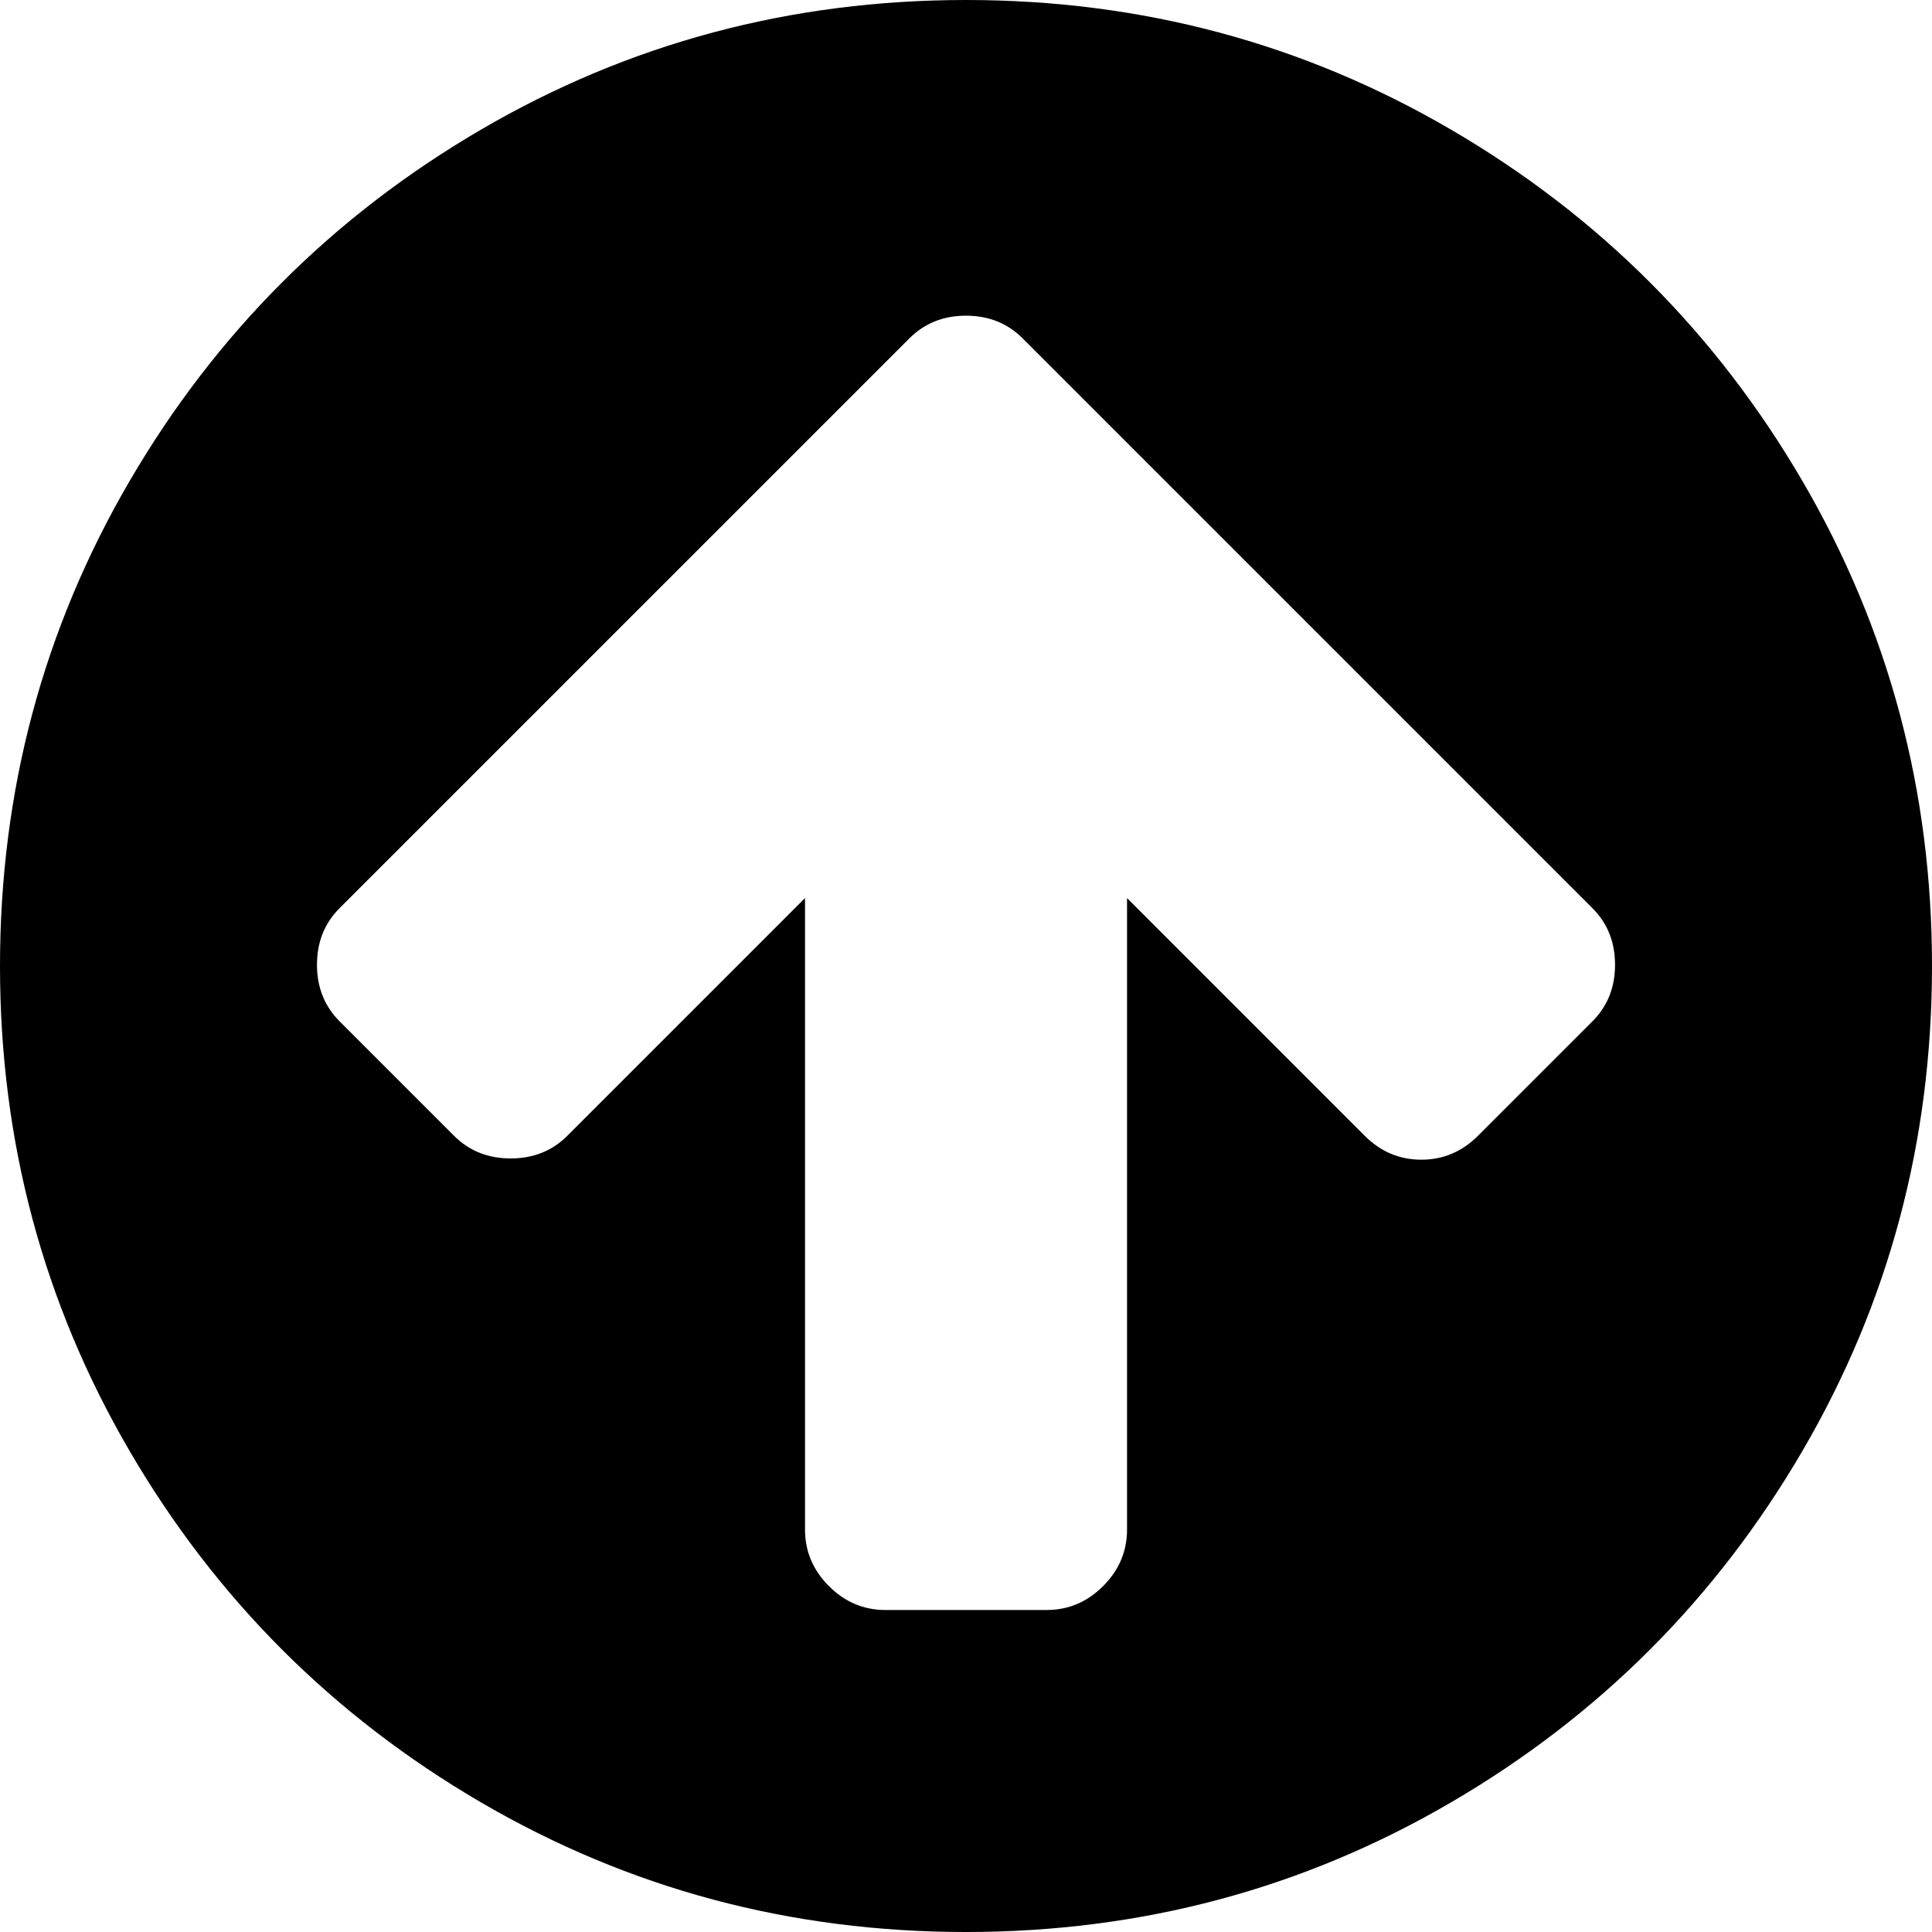
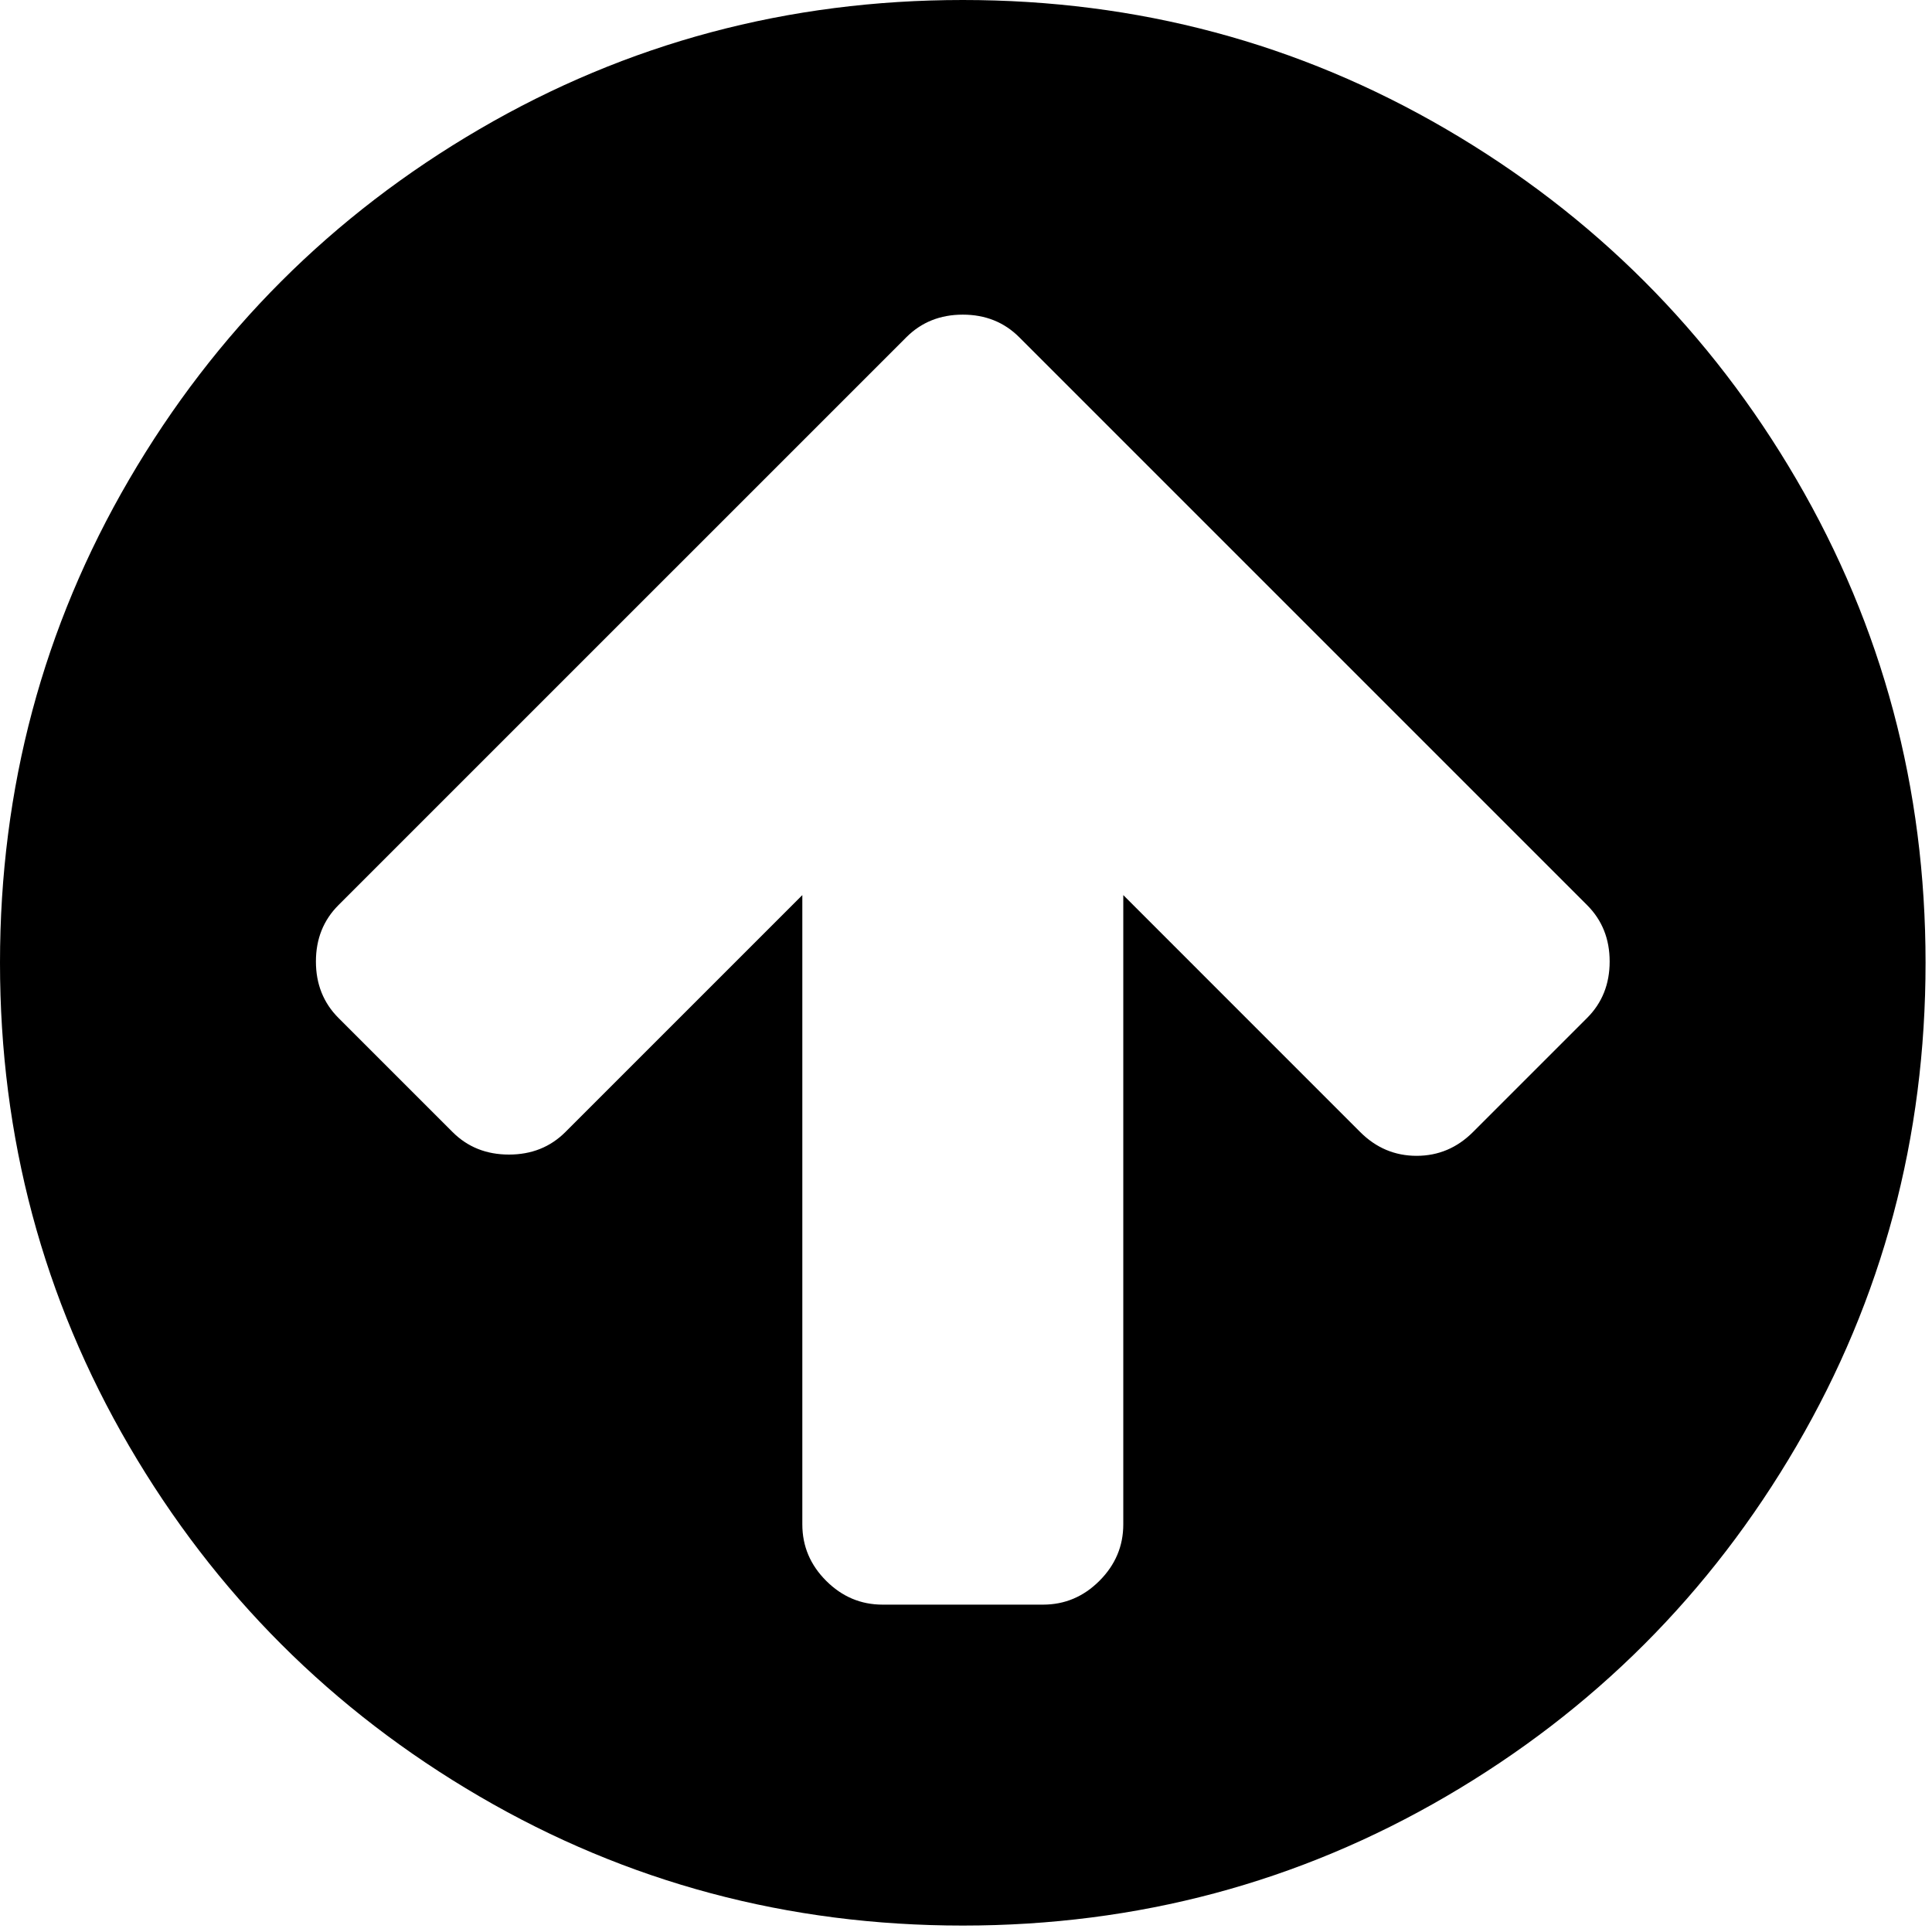
- <svg xmlns="http://www.w3.org/2000/svg" width="438.533" height="438.533">
+ <svg xmlns="http://www.w3.org/2000/svg" viewBox="0 0 440 440">
  <path d="M409.133 109.203c-19.608-33.592-46.205-60.189-79.798-79.796C295.736 9.801 259.058 0 219.273 0s-76.47 9.801-110.063 29.407-60.192 46.201-79.8 79.796S0 179.489 0 219.267s9.804 76.463 29.407 110.062c19.607 33.592 46.204 60.189 79.799 79.798s70.283 29.407 110.063 29.407 76.47-9.802 110.065-29.407 60.189-46.206 79.795-79.798 29.403-70.284 29.403-110.062-9.8-76.472-29.399-110.064zm-47.684 122.628l-25.981 25.981c-3.613 3.613-7.901 5.42-12.847 5.42s-9.229-1.807-12.847-5.42l-53.954-53.961v143.32c0 4.948-1.813 9.232-5.428 12.847-3.613 3.62-7.898 5.427-12.847 5.427h-36.547c-4.948 0-9.231-1.807-12.847-5.427-3.617-3.614-5.426-7.898-5.426-12.847v-143.32l-53.959 53.961c-3.431 3.425-7.708 5.133-12.85 5.133s-9.423-1.708-12.85-5.133l-25.981-25.981c-3.422-3.429-5.137-7.714-5.137-12.852s1.709-9.419 5.137-12.847l103.356-103.353 25.981-25.981c3.427-3.425 7.71-5.14 12.847-5.14s9.423 1.715 12.849 5.14l25.98 25.981 103.35 103.353c3.432 3.427 5.14 7.71 5.14 12.847s-1.707 9.423-5.139 12.852z" />
</svg>
